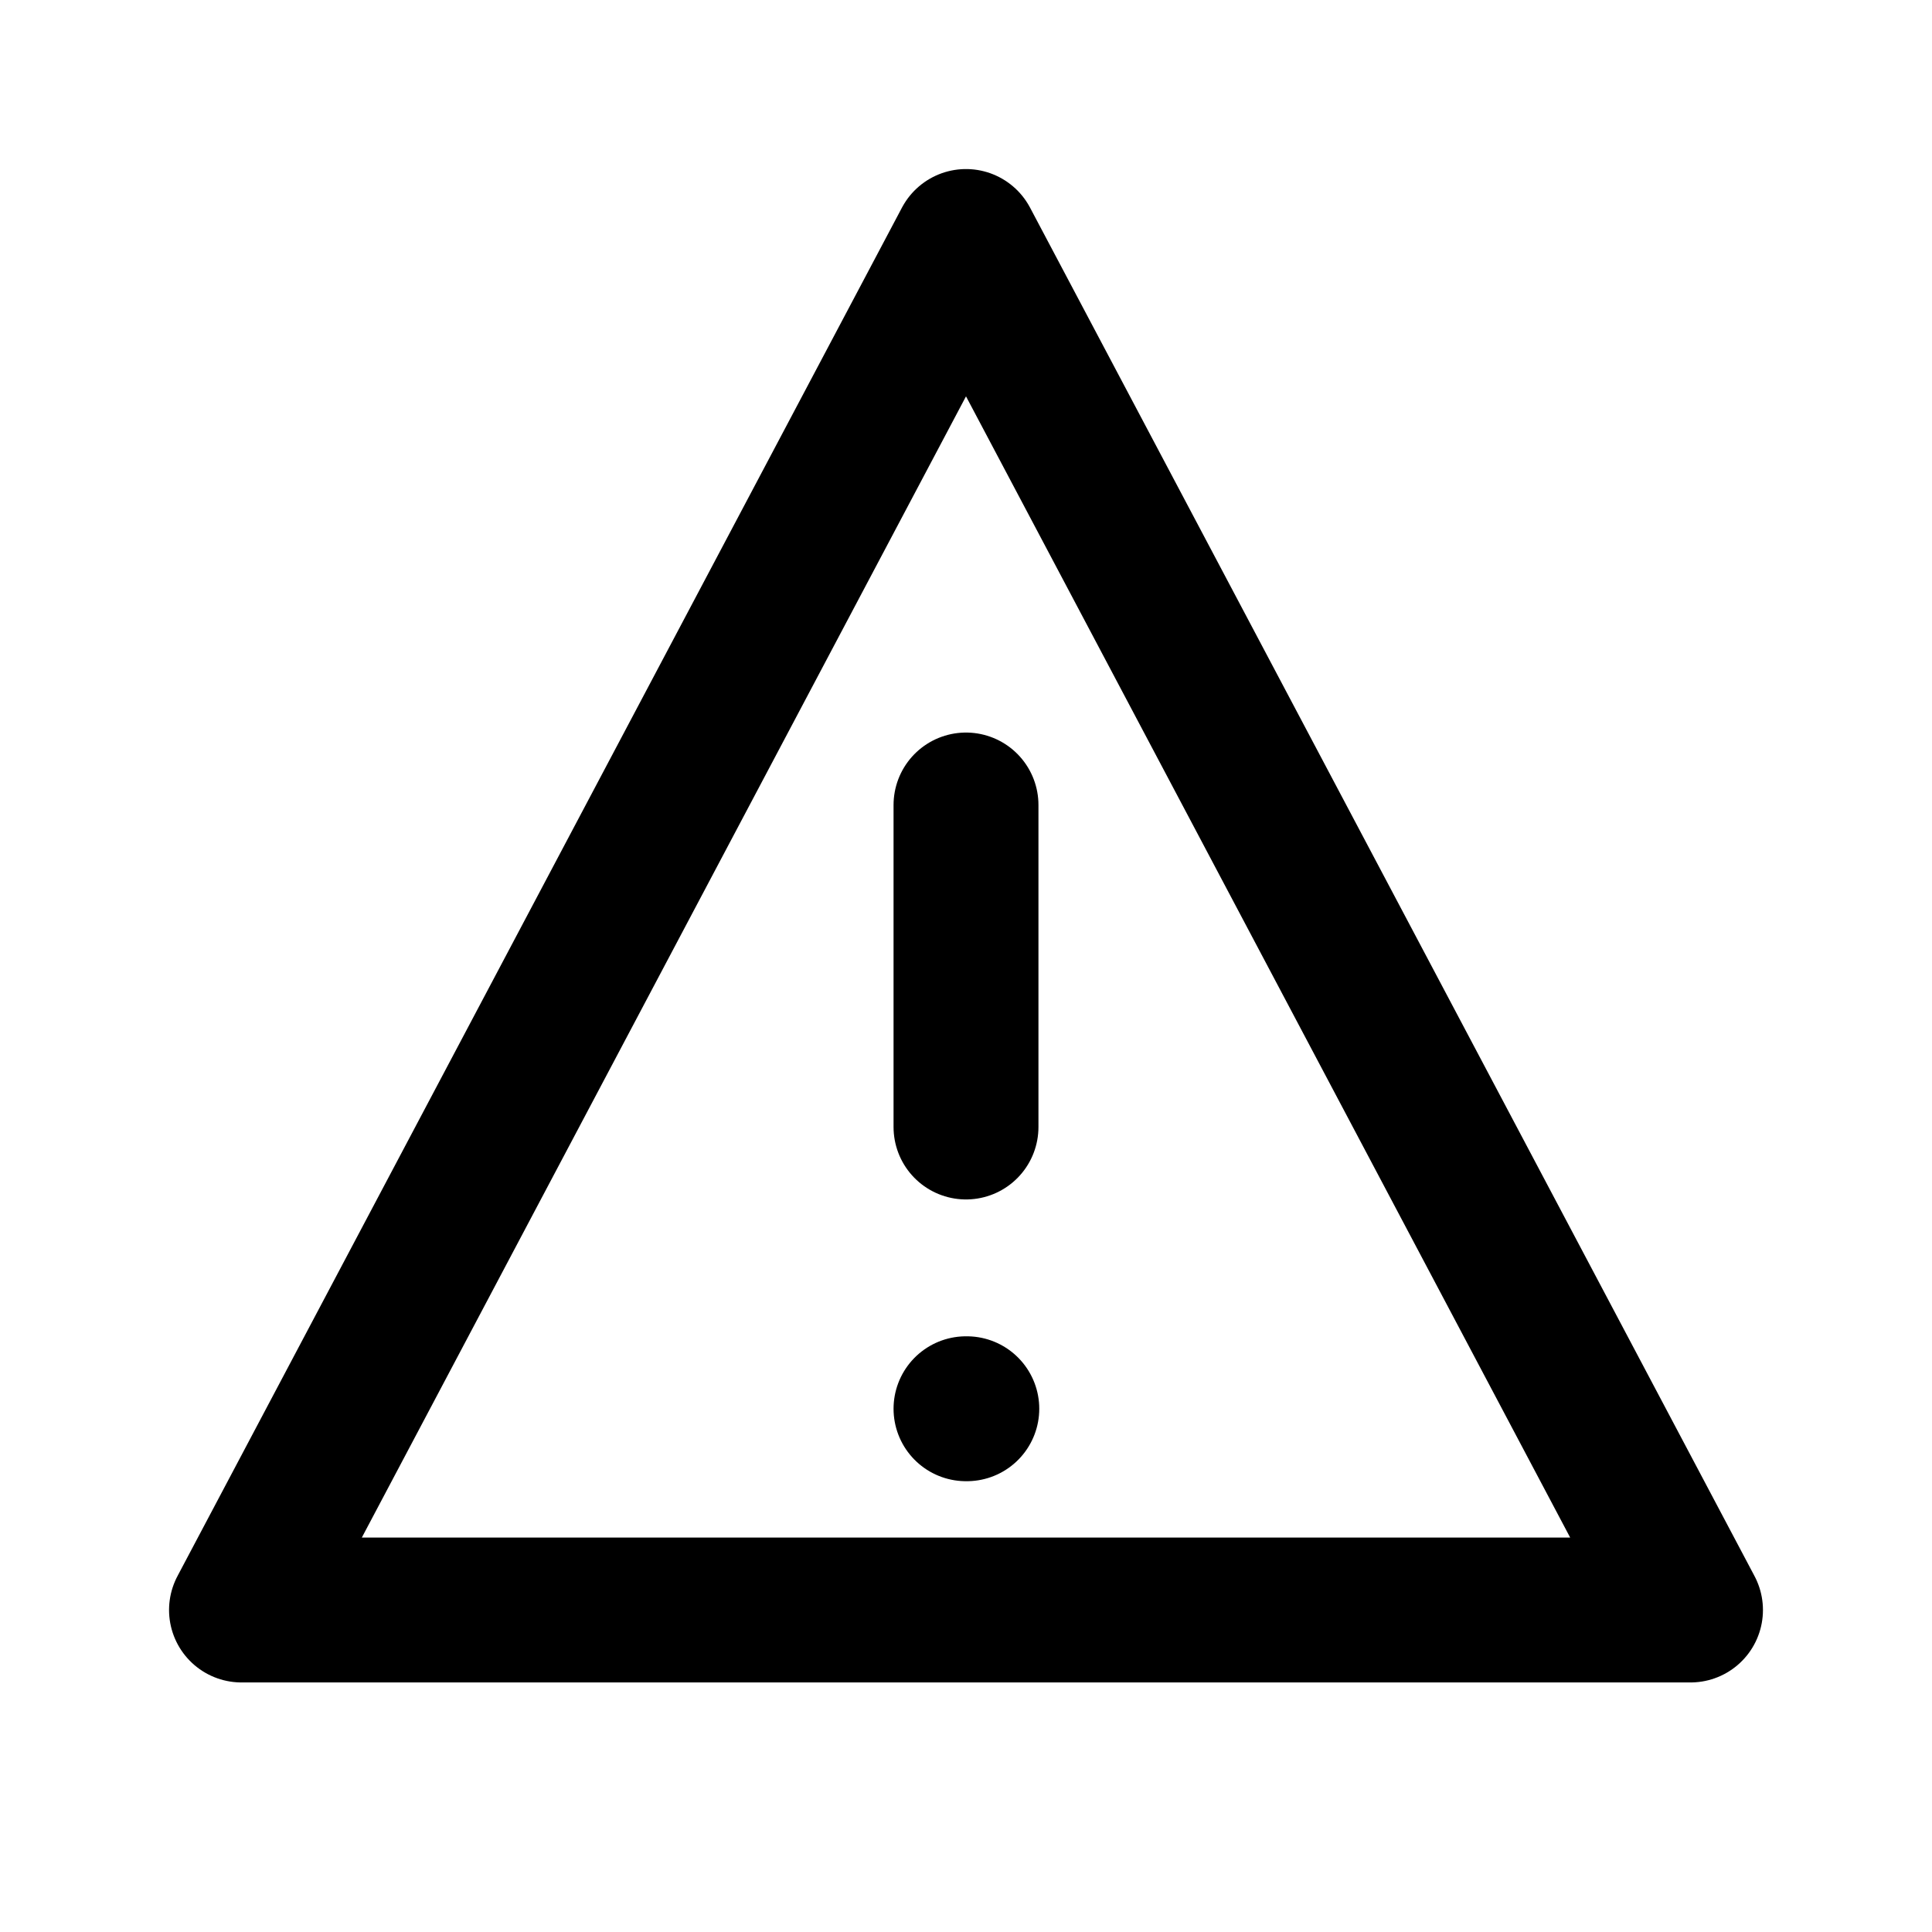
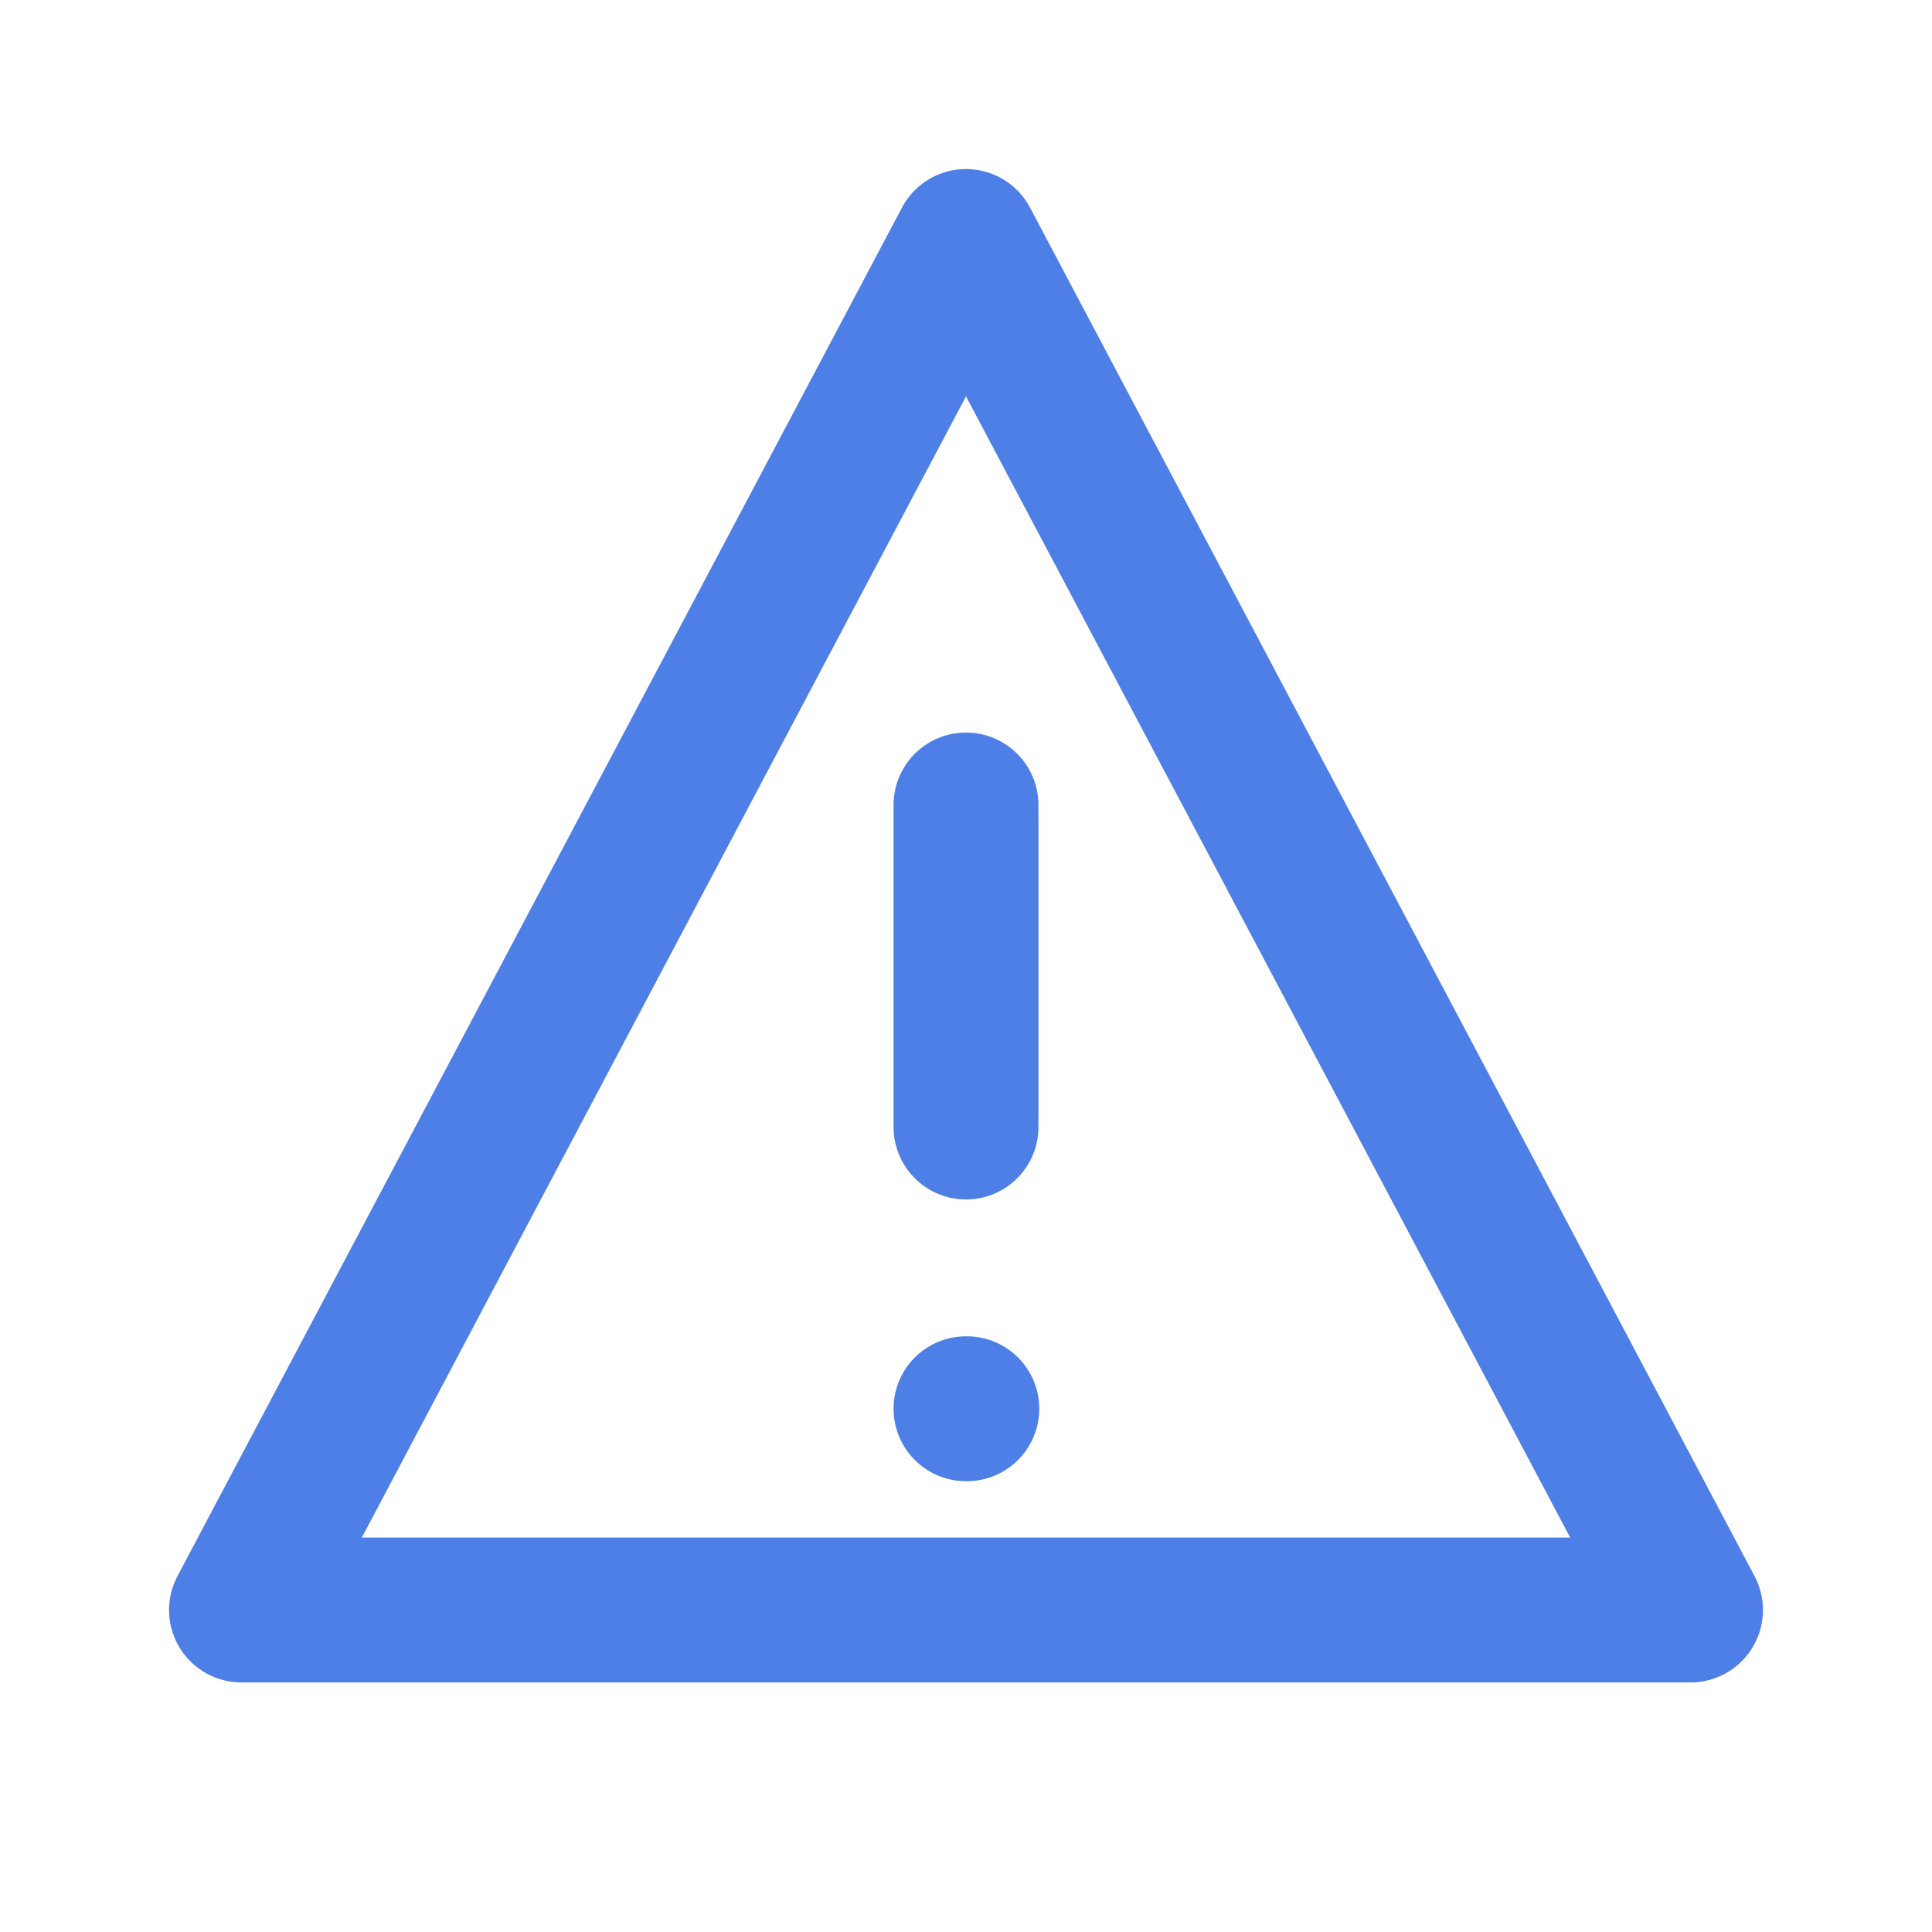
- <svg xmlns="http://www.w3.org/2000/svg" viewBox="0 0 24 24" fill="none" stroke="currentColor" stroke-width="1.8" stroke-linecap="round" stroke-linejoin="round" aria-hidden="true">
+ <svg xmlns="http://www.w3.org/2000/svg" width="24" height="24" viewBox="0 0 24 24" fill="none" stroke="#4d7fe6" stroke-width="1.8" stroke-linecap="round" stroke-linejoin="round" aria-hidden="true">
  <path d="M12 3 3 20h18L12 3z" />
  <path d="M12 10v4M12 17.5h.01" />
</svg>
